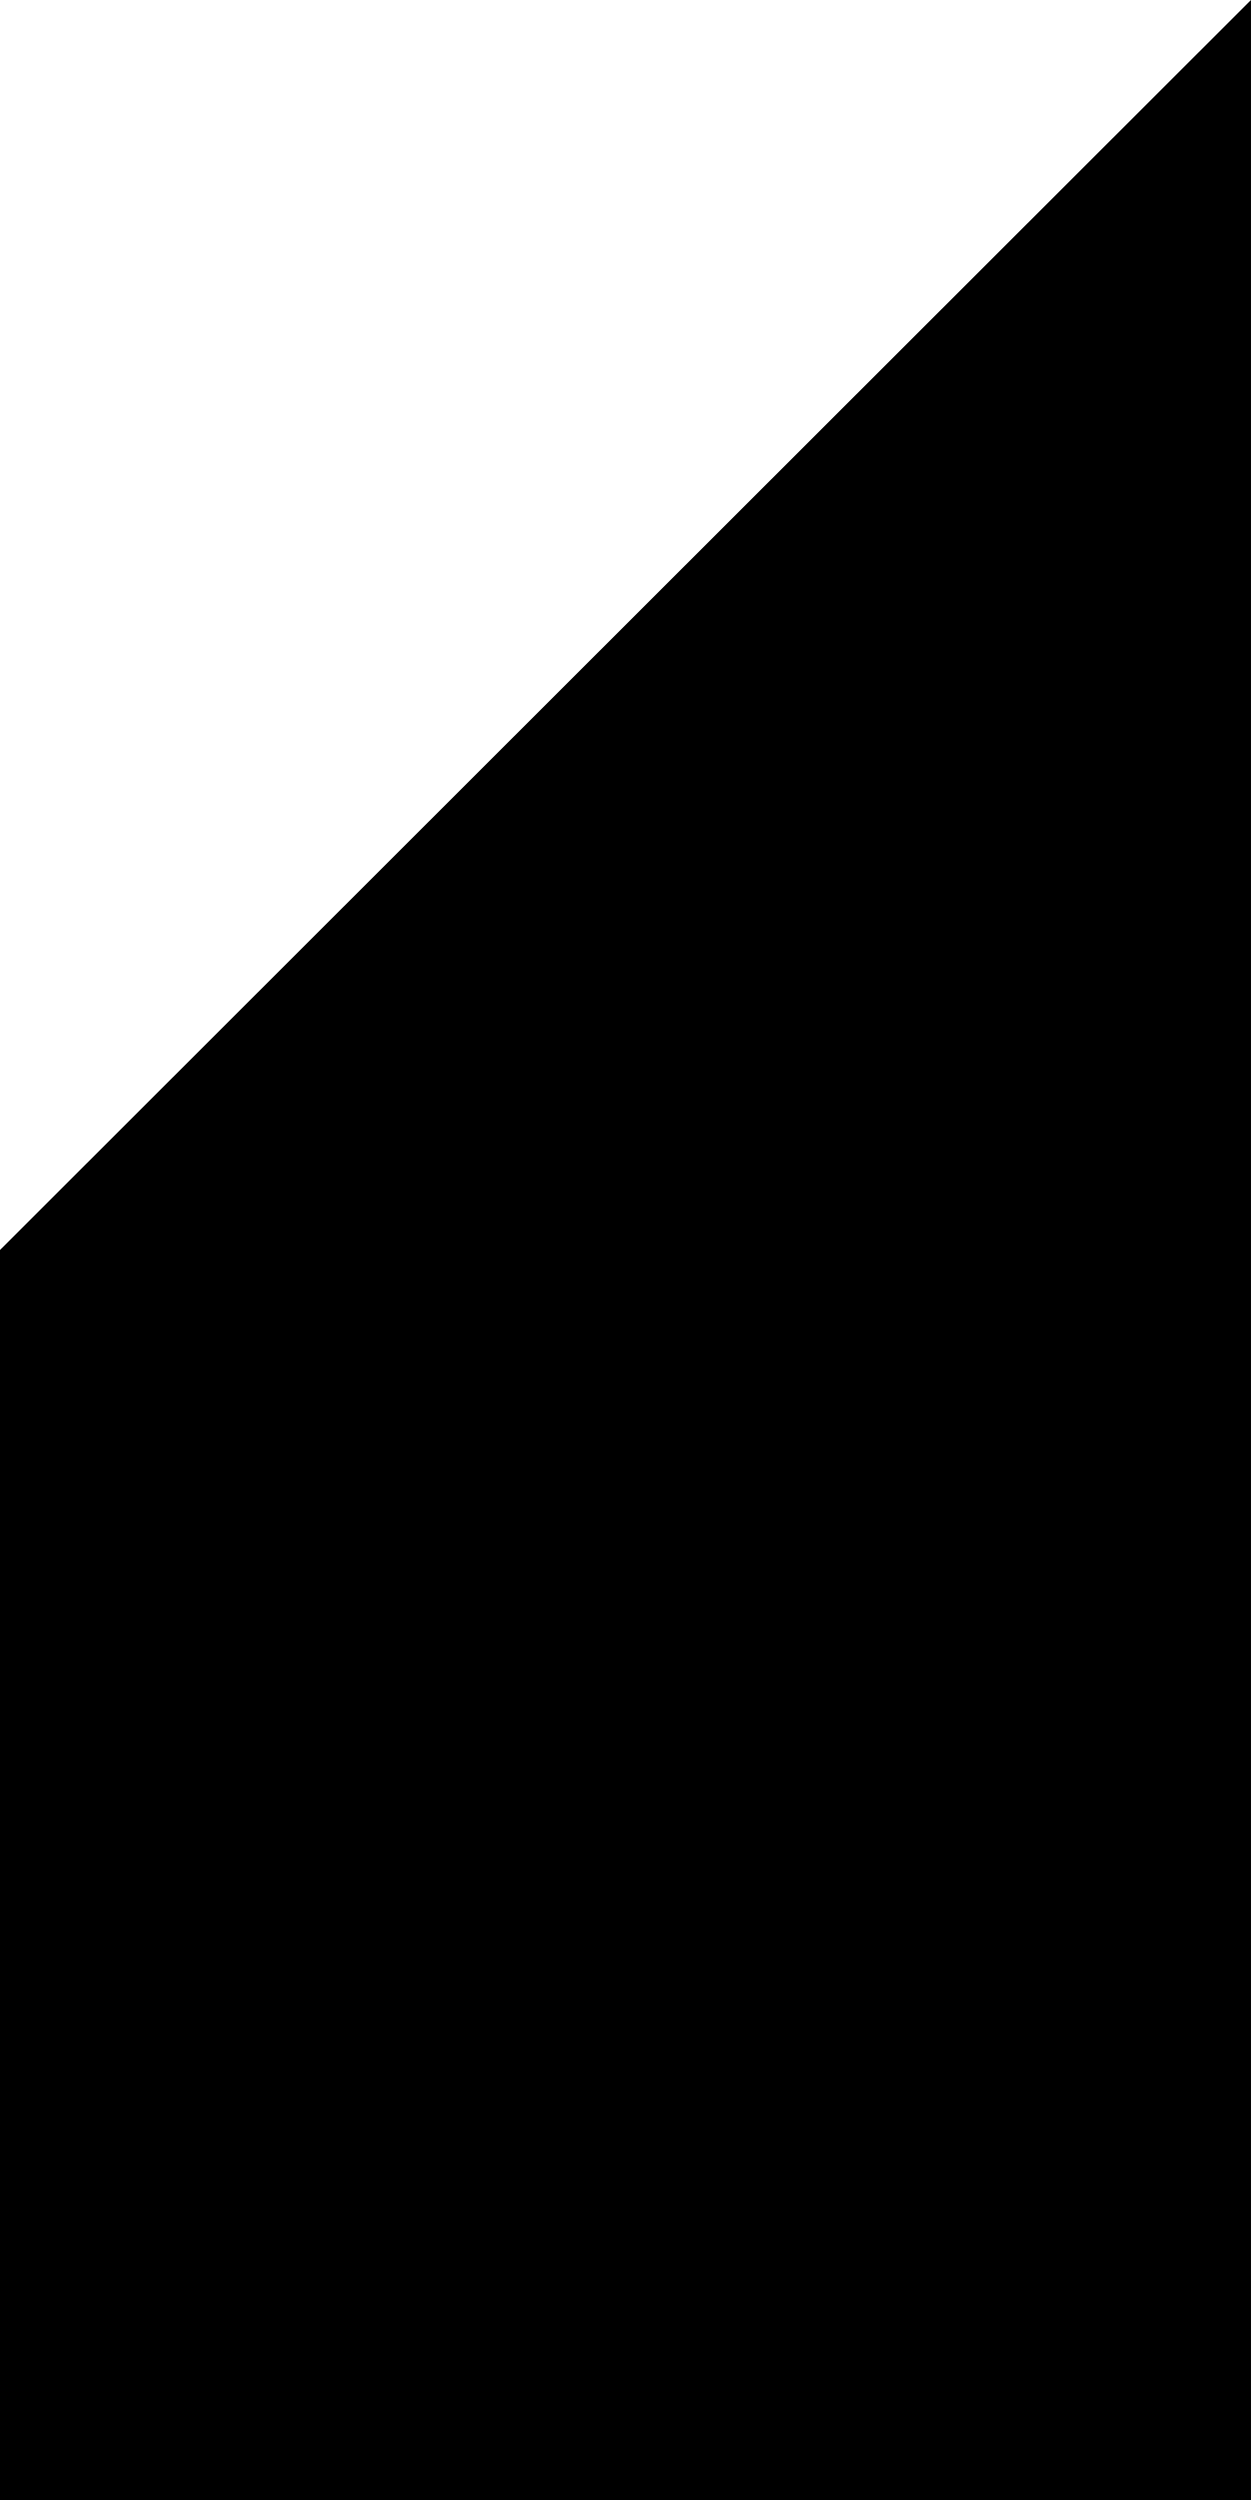
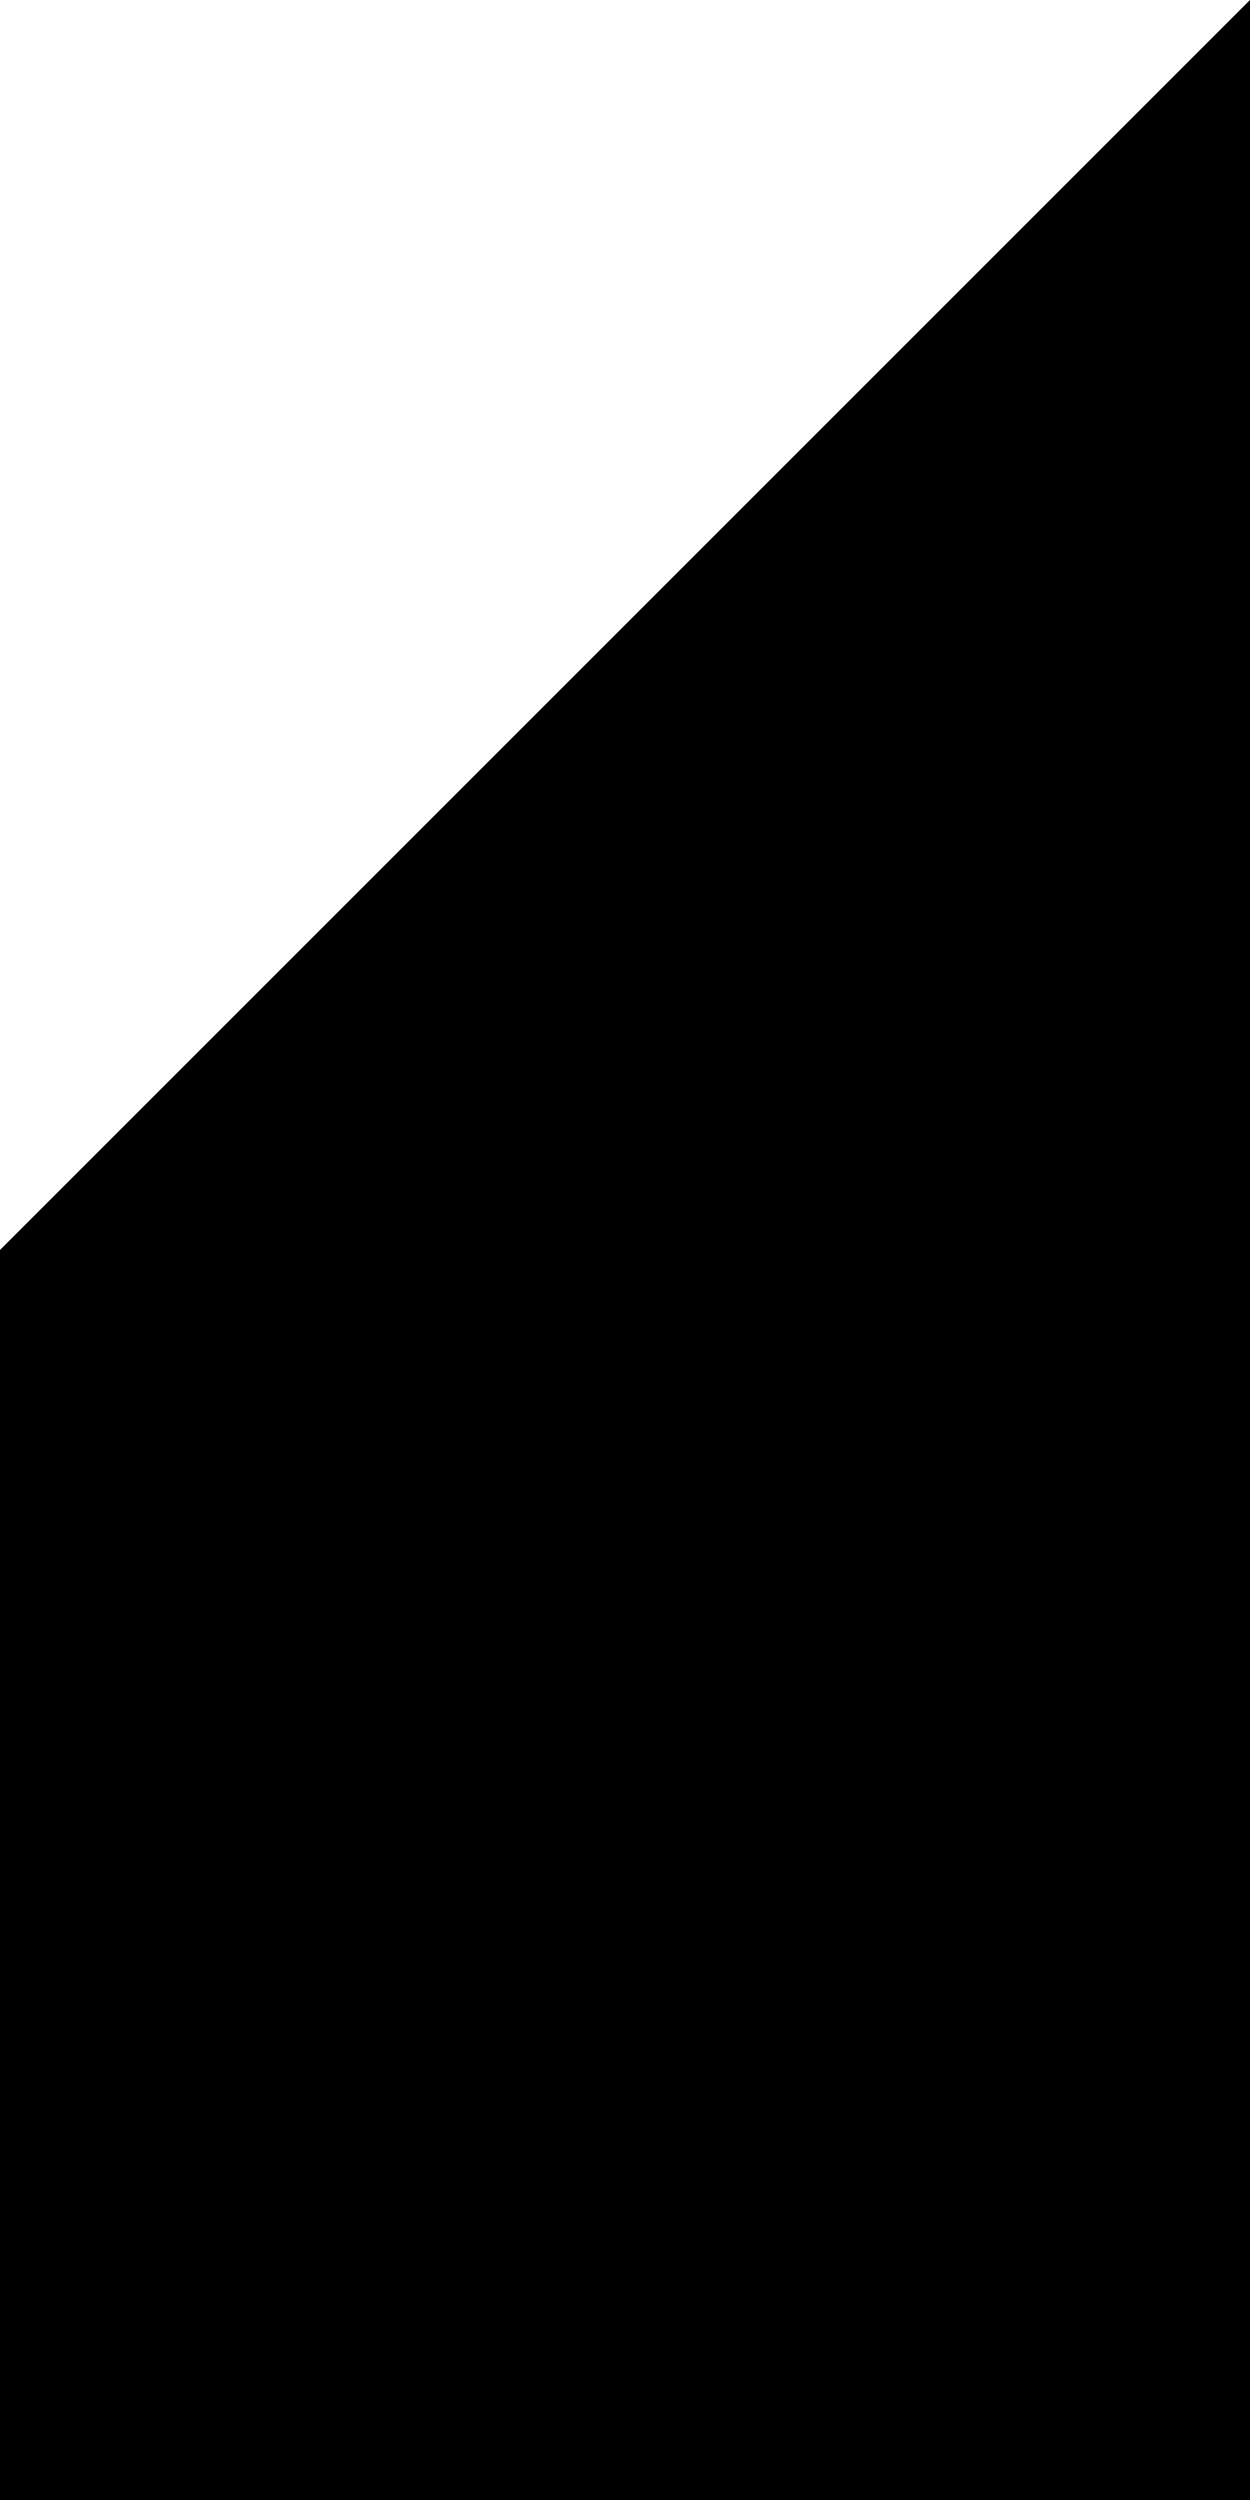
- <svg xmlns="http://www.w3.org/2000/svg" xmlns:xlink="http://www.w3.org/1999/xlink" id="svg3336" style="enable-background:new" height="2048" viewBox="0 0 1024.8 2048" width="1024.8" version="1.1">
+ <svg xmlns="http://www.w3.org/2000/svg" xmlns:xlink="http://www.w3.org/1999/xlink" id="svg3336" style="enable-background:new" height="2048" viewBox="0 0 1024 2048" width="1024" version="1.1">
  <defs id="defs3338">
    <linearGradient id="linearGradient4297" y2="303.87" xlink:href="#linearGradient4291" gradientUnits="userSpaceOnUse" x2="301.42" gradientTransform="matrix(0.8806,0,0,0.8806,30.567,28.415)" y1="150.71" x1="301.42" />
    <linearGradient id="linearGradient4291">
      <stop id="stop4293" style="stop-color:#fff" offset="0" />
      <stop id="stop4295" style="stop-color:#fff;stop-opacity:0" offset="1" />
    </linearGradient>
    <linearGradient id="linearGradient4310" y2="303.87" xlink:href="#linearGradient4291" gradientUnits="userSpaceOnUse" x2="173.98" gradientTransform="matrix(0.8806,0,0,0.8806,30.567,28.415)" y1="152.22" x1="173.98" />
    <linearGradient id="linearGradient4242" y2="402.97" gradientUnits="userSpaceOnUse" x2="321.29" gradientTransform="matrix(1.1652,0,0,1.1652,-113.37,-175.51)" y1="289.37" x1="321.29">
      <stop id="stop4237-7" style="stop-color:#e4e9ee" offset="0" />
      <stop id="stop4240-9" style="stop-color:#c1c8cf" offset="1" />
    </linearGradient>
    <linearGradient id="linearGradient4912" y2="494" gradientUnits="userSpaceOnUse" x2="256" gradientTransform="matrix(1,0,0,1.0756,-175.4465,-23.57846)" y1="18" x1="256">
      <stop id="stop7539-5-6" style="stop-color:#747d86" offset="0" />
      <stop id="stop7541-23-0" style="stop-color:#b6bbbf" offset="1" />
    </linearGradient>
    <filter id="filter4321" style="color-interpolation-filters:sRGB" height="1.029" width="1.021" y="-0.014" x="-0.01">
      <feGaussianBlur id="feGaussianBlur4323" stdDeviation="1.149" />
    </filter>
    <linearGradient id="linearGradient4329" y2="256.24" xlink:href="#linearGradient4323" spreadMethod="reflect" gradientUnits="userSpaceOnUse" x2="411.91" gradientTransform="translate(-175.4465,-4.217463)" y1="178.17" x1="333.83" />
    <linearGradient id="linearGradient4323">
      <stop id="stop4325" offset="0" />
      <stop id="stop4327" style="stop-opacity:0" offset="1" />
    </linearGradient>
    <filter id="filter4358" style="color-interpolation-filters:sRGB" height="1.23" width="1.165" y="-0.115" x="-0.082">
      <feGaussianBlur id="feGaussianBlur4360" stdDeviation="9.191" />
    </filter>
    <linearGradient id="linearGradient4329-5" y2="256.24" xlink:href="#linearGradient4323" spreadMethod="reflect" gradientUnits="userSpaceOnUse" x2="411.91" gradientTransform="translate(7.1912e-8,-1.3334e-6)" y1="178.17" x1="333.83" />
    <filter id="filter4358-3" style="color-interpolation-filters:sRGB" height="1.23" width="1.165" y="-0.115" x="-0.082">
      <feGaussianBlur id="feGaussianBlur4360-2" stdDeviation="9.191" />
    </filter>
  </defs>
-   <path d="M 0,1024 1024.8,0 l 0,1024 0,1024 L 0,2048 Z" style="color:#000000;opacity:1;fill:#000000;fill-opacity:1;enable-background:accumulate" id="path4305-3" />
+   <path d="M 0,1024 1024,0 l 0,1024 0,1024 -1024,0 z" style="color:#000000;opacity:1;fill:#000000;fill-opacity:1;enable-background:accumulate" id="path4305-3" />
</svg>
